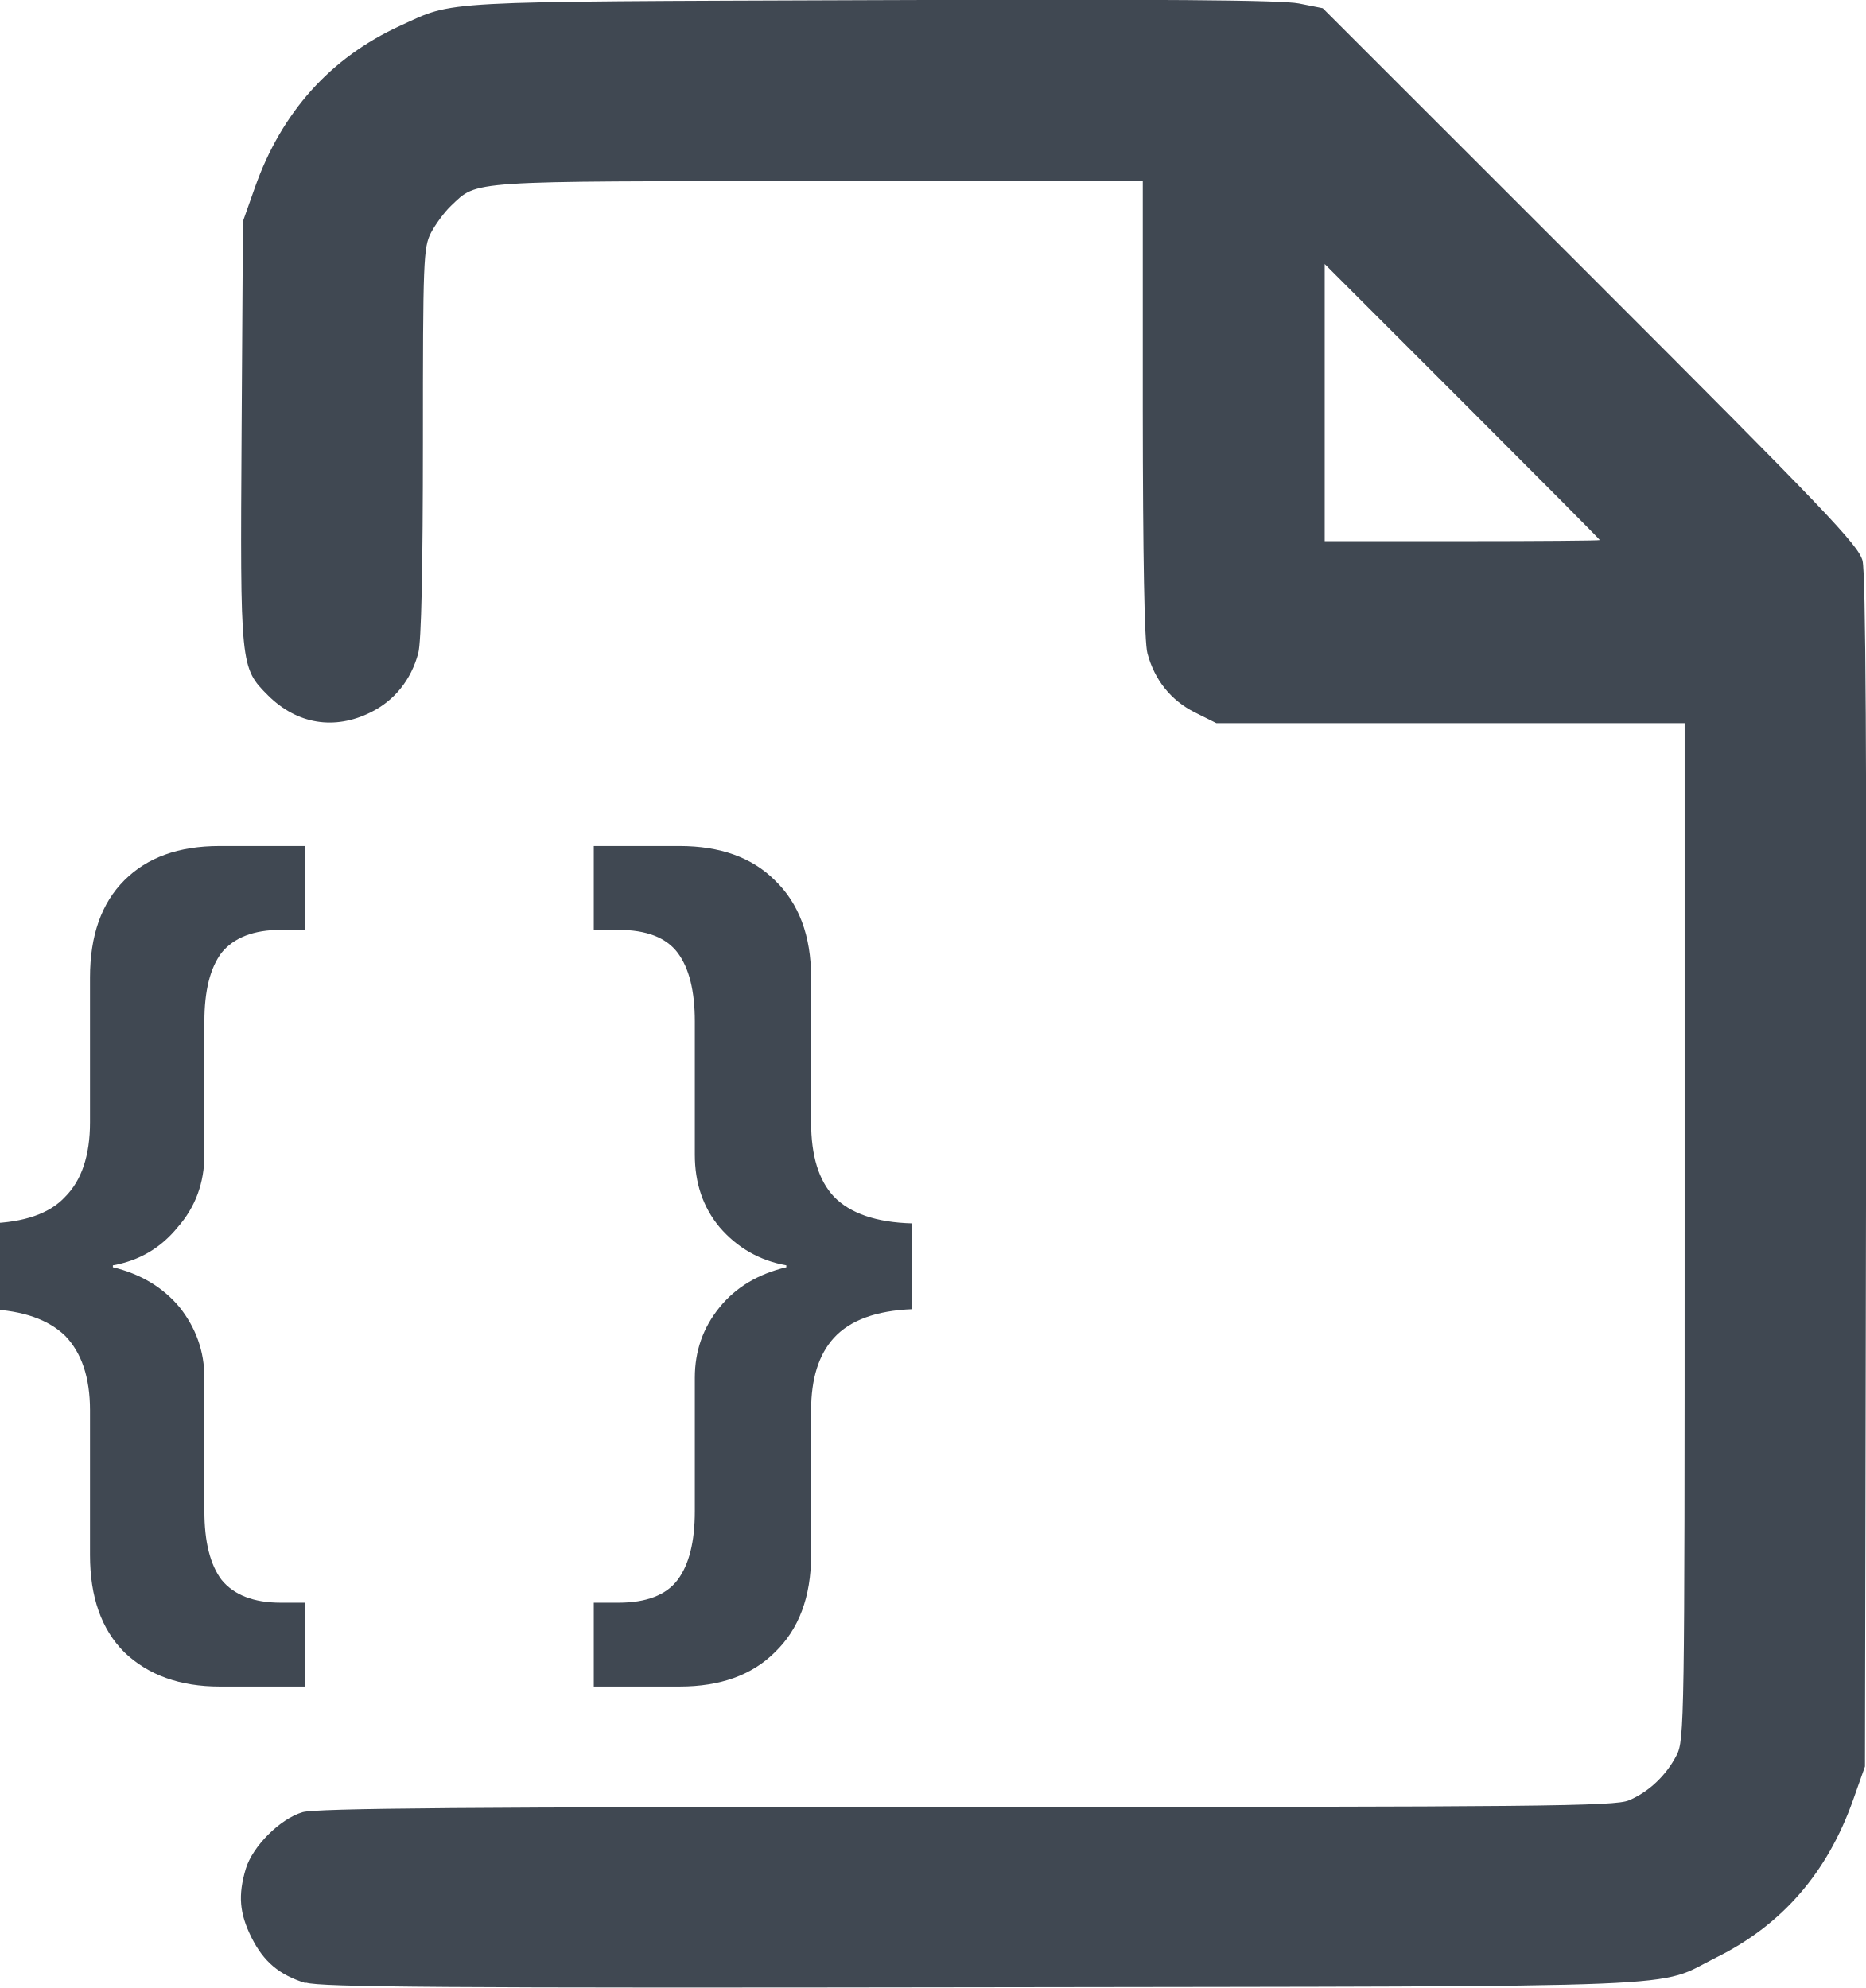
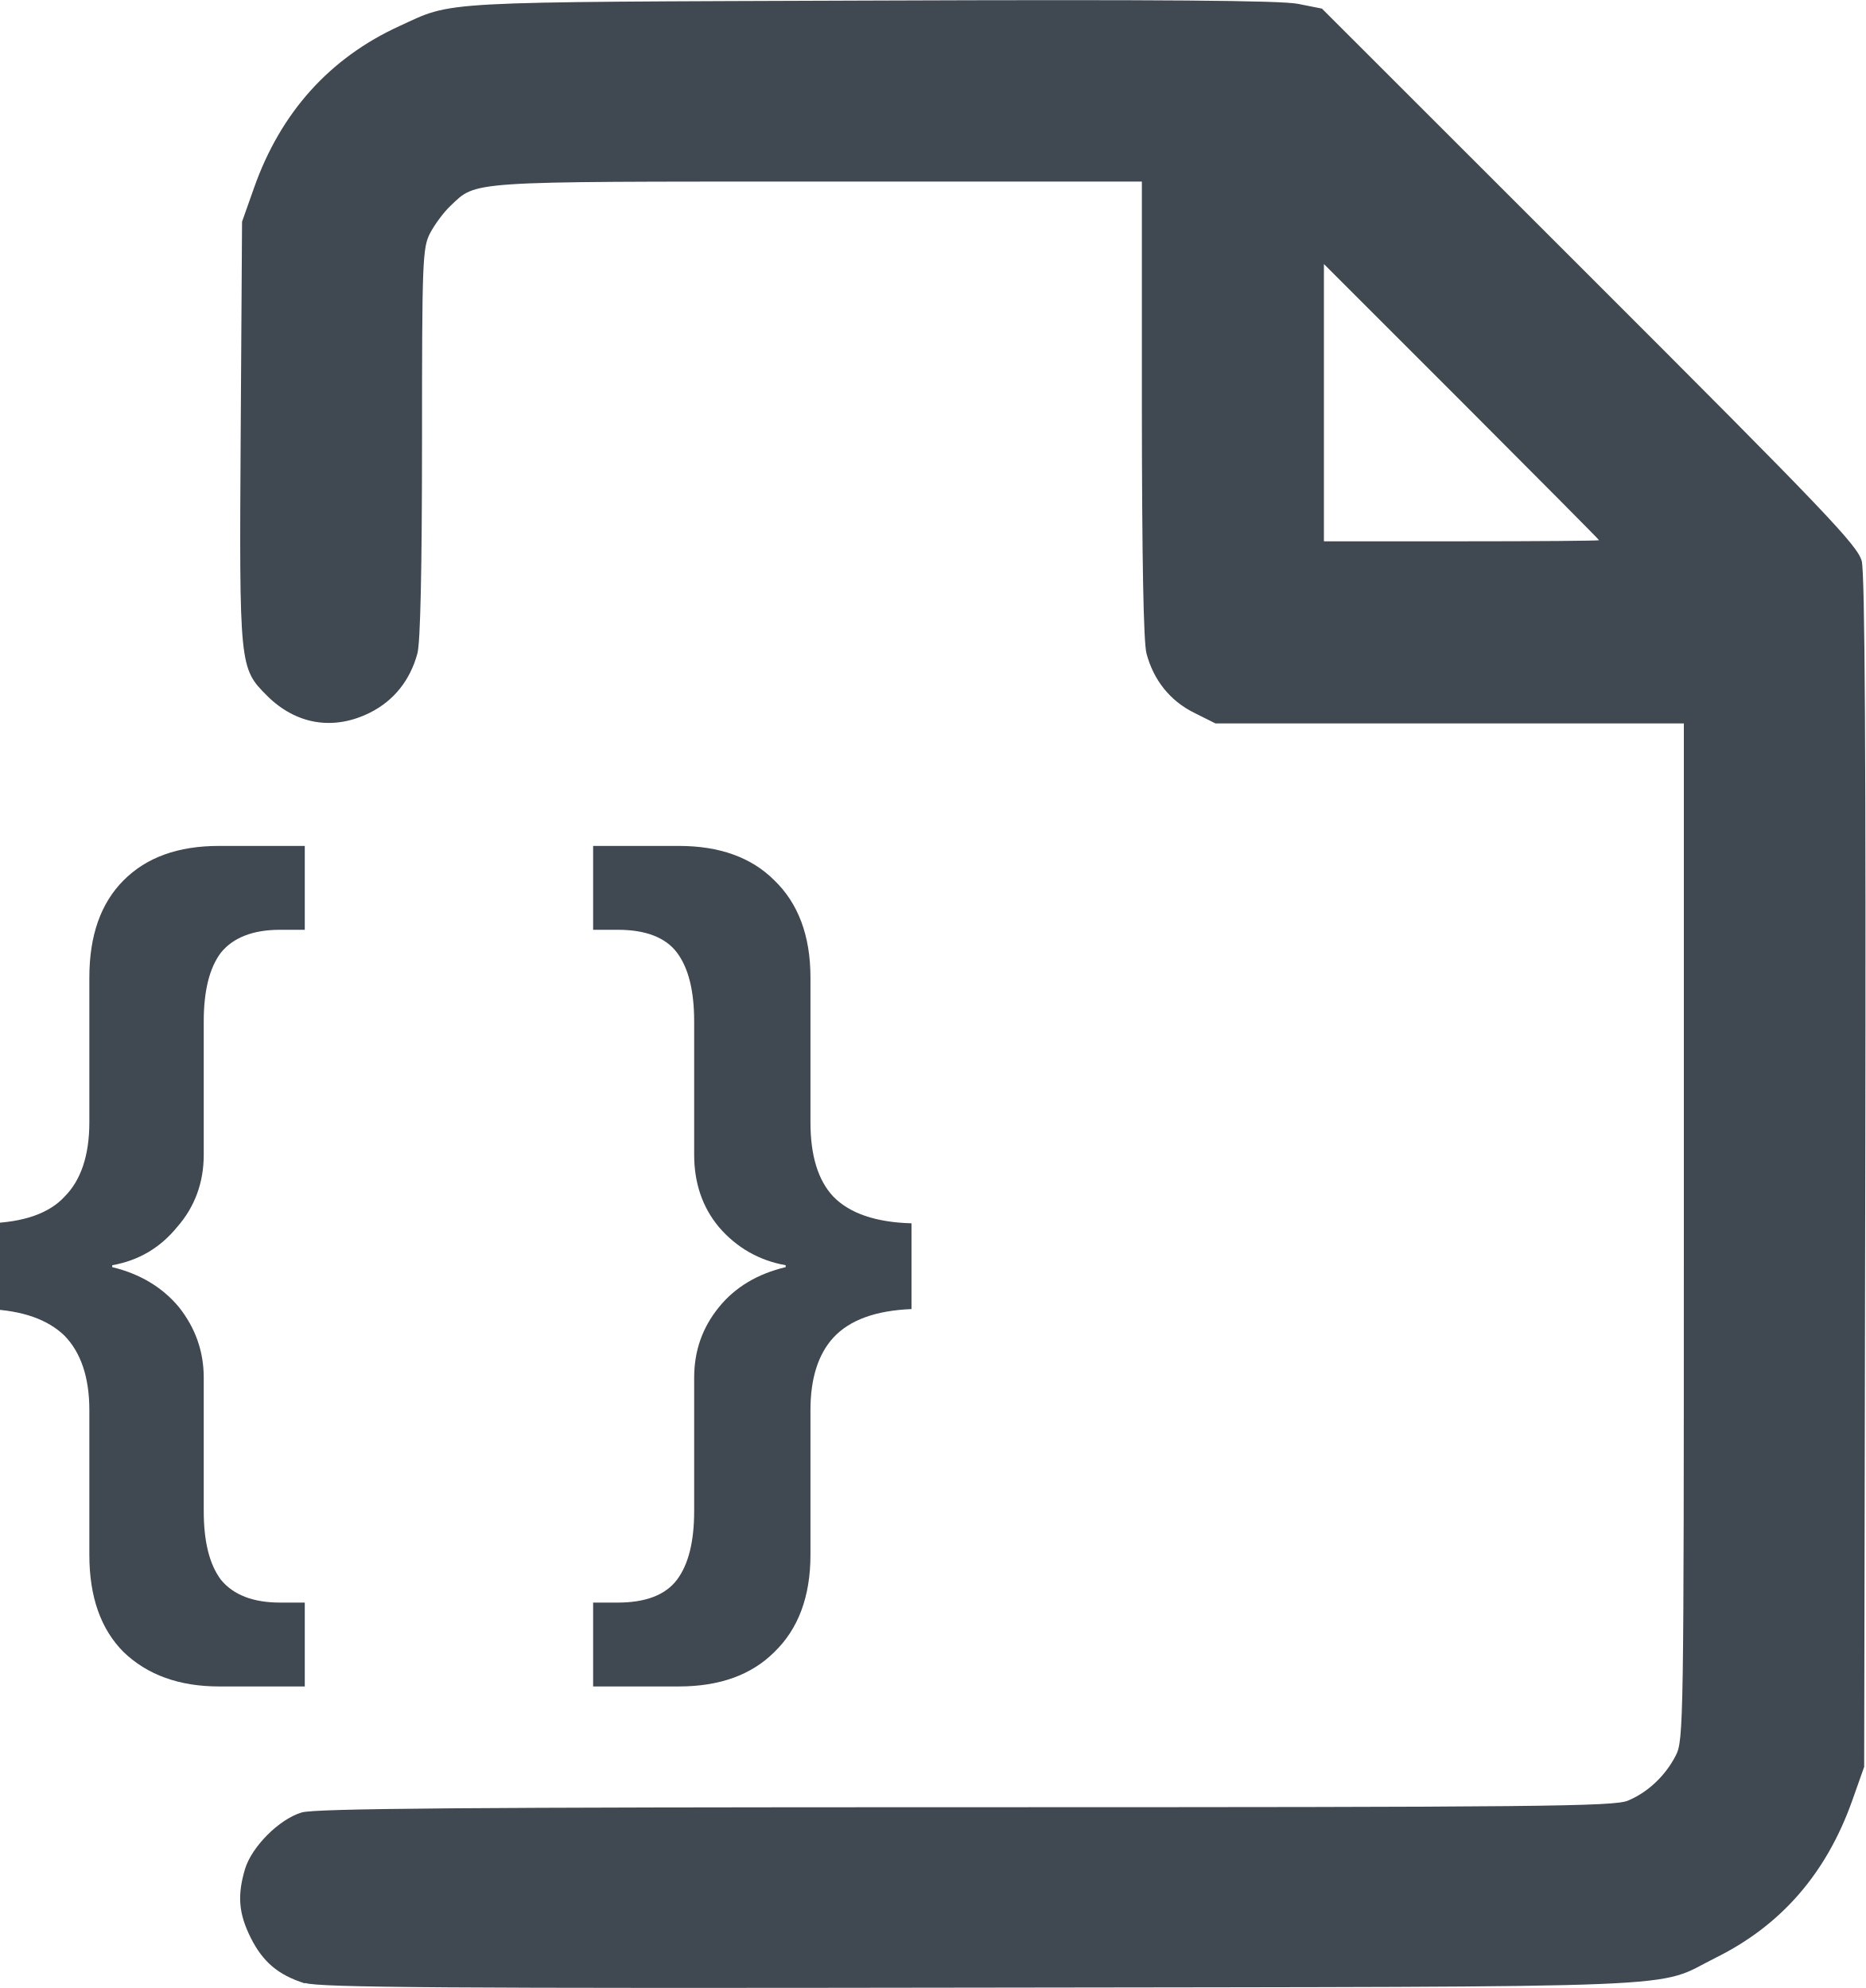
- <svg xmlns="http://www.w3.org/2000/svg" width="33.952mm" height="36.181mm" viewBox="0 0 33.952 36.181" version="1.1" id="svg38064" xml:space="preserve">
-   <defs id="defs38061" />
-   <g id="layer1" transform="translate(-130.7788,-11.49345)">
-     <g id="g40586" transform="matrix(2.220025,0,0,2.220025,-392.3853,-277.1311)">
-       <path style="fill:#404852;fill-opacity:1;stroke-width:0.035" d="m 238.161,146.267 c -0.218,-0.069 -0.343,-0.175 -0.443,-0.374 -0.099,-0.199 -0.111,-0.346 -0.047,-0.562 0.055,-0.184 0.28,-0.41 0.465,-0.465 0.11,-0.033 1.35,-0.043 5.442,-0.043 4.712,0 5.313,-0.006 5.428,-0.054 0.163,-0.068 0.307,-0.204 0.392,-0.37 0.064,-0.125 0.066,-0.264 0.066,-4.295 v -4.166 h -1.919 -1.919 l -0.176,-0.088 c -0.195,-0.097 -0.331,-0.266 -0.389,-0.485 -0.025,-0.091 -0.037,-0.781 -0.038,-2.004 v -1.866 h -2.656 c -2.903,0 -2.793,-0.007 -3.013,0.201 -0.054,0.051 -0.128,0.152 -0.165,0.222 -0.062,0.121 -0.066,0.223 -0.066,1.718 -2.3e-4,1.026 -0.013,1.638 -0.038,1.728 -0.059,0.219 -0.194,0.388 -0.389,0.485 -0.298,0.149 -0.605,0.098 -0.842,-0.138 -0.228,-0.228 -0.229,-0.236 -0.217,-2.169 l 0.011,-1.718 0.098,-0.277 c 0.218,-0.618 0.619,-1.064 1.19,-1.326 0.454,-0.208 0.259,-0.197 3.861,-0.21 2.377,-0.009 3.365,-0.001 3.505,0.027 l 0.196,0.039 2.193,2.192 c 1.939,1.939 2.197,2.209 2.231,2.337 0.026,0.102 0.035,1.585 0.029,5.015 l -0.009,4.87 -0.097,0.274 c -0.211,0.596 -0.581,1.023 -1.118,1.29 -0.518,0.258 -0.018,0.237 -6.022,0.246 -4.384,0.007 -5.424,-3.9e-4 -5.541,-0.038 z M 248.77,134.438 c 0,-0.005 -0.508,-0.516 -1.128,-1.136 l -1.128,-1.128 v 1.136 1.136 h 1.128 c 0.62,0 1.128,-0.004 1.128,-0.009 z" id="path1650" />
-       <text xml:space="preserve" style="font-style:normal;font-variant:normal;font-weight:bold;font-stretch:normal;font-size:7.383px;font-family:Arial;-inkscape-font-specification:'Arial, Bold';font-variant-ligatures:normal;font-variant-caps:normal;font-variant-numeric:normal;font-variant-east-asian:normal;fill:#404852;fill-opacity:1;stroke:#404852;stroke-width:0.634;stroke-linecap:round;stroke-linejoin:round;stroke-dasharray:none;stroke-dashoffset:0;stroke-opacity:1;stop-color:#000000" x="235.441" y="142.305" id="text10242">
-         <tspan id="tspan10239" style="font-style:normal;font-variant:normal;font-weight:bold;font-stretch:normal;font-size:7.383px;font-family:Arial;-inkscape-font-specification:'Arial, Bold';font-variant-ligatures:normal;font-variant-caps:normal;font-variant-numeric:normal;font-variant-east-asian:normal;stroke:none;stroke-width:0.634" x="235.441" y="142.305">{ }</tspan>
+ <svg xmlns="http://www.w3.org/2000/svg" width="33.952mm" height="36.181mm" version="1.1" viewBox="0 0 33.952 36.181" xml:space="preserve">
+   <g transform="translate(-130.78 -11.493)">
+     <g transform="matrix(2.22 0 0 2.22 -392.39 -277.13)" fill="#404852">
+       <path d="m238.16 146.27c-0.218-0.069-0.343-0.175-0.443-0.374-0.099-0.199-0.111-0.346-0.047-0.562 0.055-0.184 0.28-0.41 0.465-0.465 0.11-0.033 1.349-0.043 5.442-0.043 4.712 0 5.313-6e-3 5.428-0.054 0.163-0.068 0.307-0.204 0.392-0.37 0.064-0.125 0.066-0.264 0.066-4.295v-4.166h-3.839l-0.176-0.088c-0.195-0.097-0.331-0.266-0.389-0.485-0.025-0.091-0.037-0.781-0.038-2.004v-1.865h-2.656c-2.903 0-2.793-7e-3 -3.013 0.201-0.054 0.051-0.128 0.152-0.165 0.222-0.062 0.121-0.066 0.223-0.066 1.718-2.3e-4 1.026-0.013 1.639-0.038 1.728-0.059 0.219-0.194 0.388-0.389 0.485-0.298 0.149-0.605 0.098-0.842-0.138-0.228-0.228-0.229-0.236-0.217-2.169l0.011-1.718 0.098-0.277c0.218-0.618 0.619-1.064 1.19-1.326 0.454-0.208 0.259-0.197 3.861-0.21 2.377-9e-3 3.365-1e-3 3.506 0.027l0.196 0.039 2.193 2.192c1.939 1.938 2.197 2.209 2.231 2.337 0.026 0.102 0.035 1.585 0.029 5.015l-9e-3 4.87-0.097 0.274c-0.211 0.596-0.581 1.024-1.118 1.29-0.518 0.258-0.018 0.237-6.022 0.246-4.384 7e-3 -5.424-3.9e-4 -5.541-0.038zm10.609-11.83c0-5e-3 -0.508-0.516-1.128-1.137l-1.128-1.128v2.273h1.128c0.62 0 1.128-4e-3 1.128-9e-3z" stroke-width=".035" />
+       <text x="235.441" y="142.305" font-family="Arial" font-size="7.383px" font-weight="bold" stop-color="#000000" stroke="#404852" stroke-linecap="round" stroke-linejoin="round" stroke-width=".634" style="font-variant-caps:normal;font-variant-east-asian:normal;font-variant-ligatures:normal;font-variant-numeric:normal" xml:space="preserve">
+         <tspan x="235.441" y="142.305" font-family="Arial" font-size="7.383px" font-weight="bold" stroke="none" stroke-width=".634" style="font-variant-caps:normal;font-variant-east-asian:normal;font-variant-ligatures:normal;font-variant-numeric:normal">{ }</tspan>
      </text>
    </g>
  </g>
</svg>
